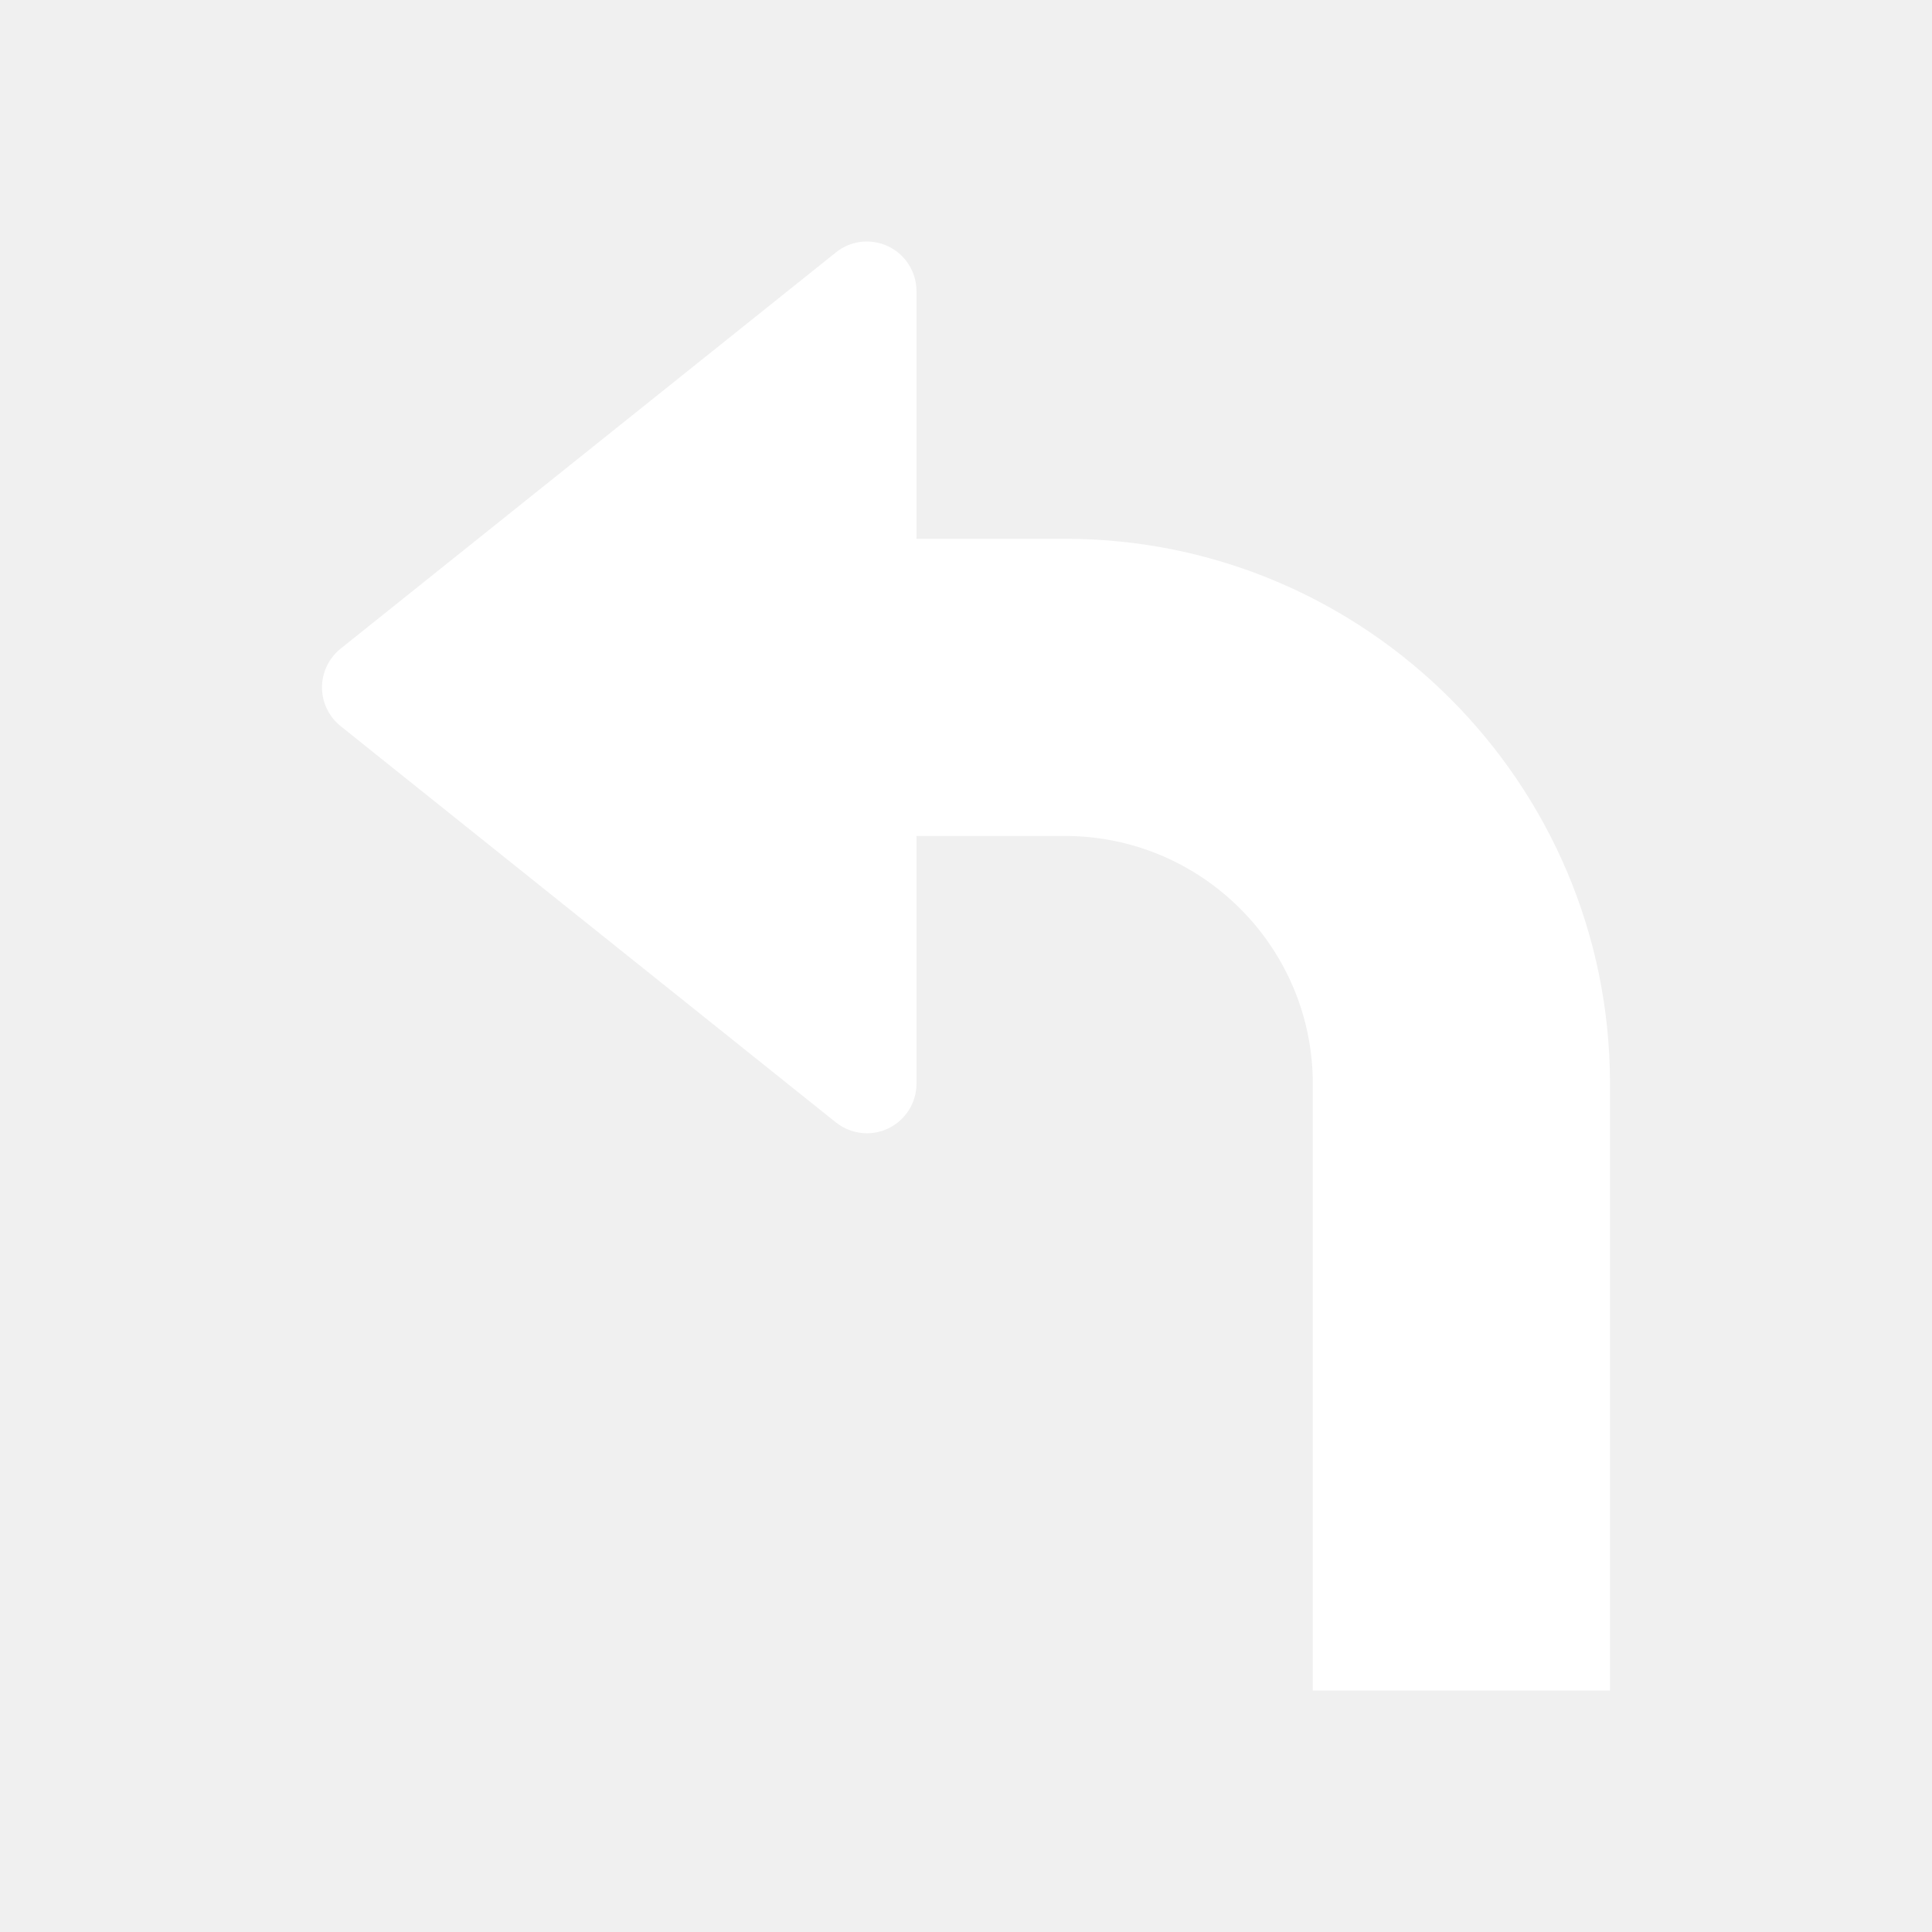
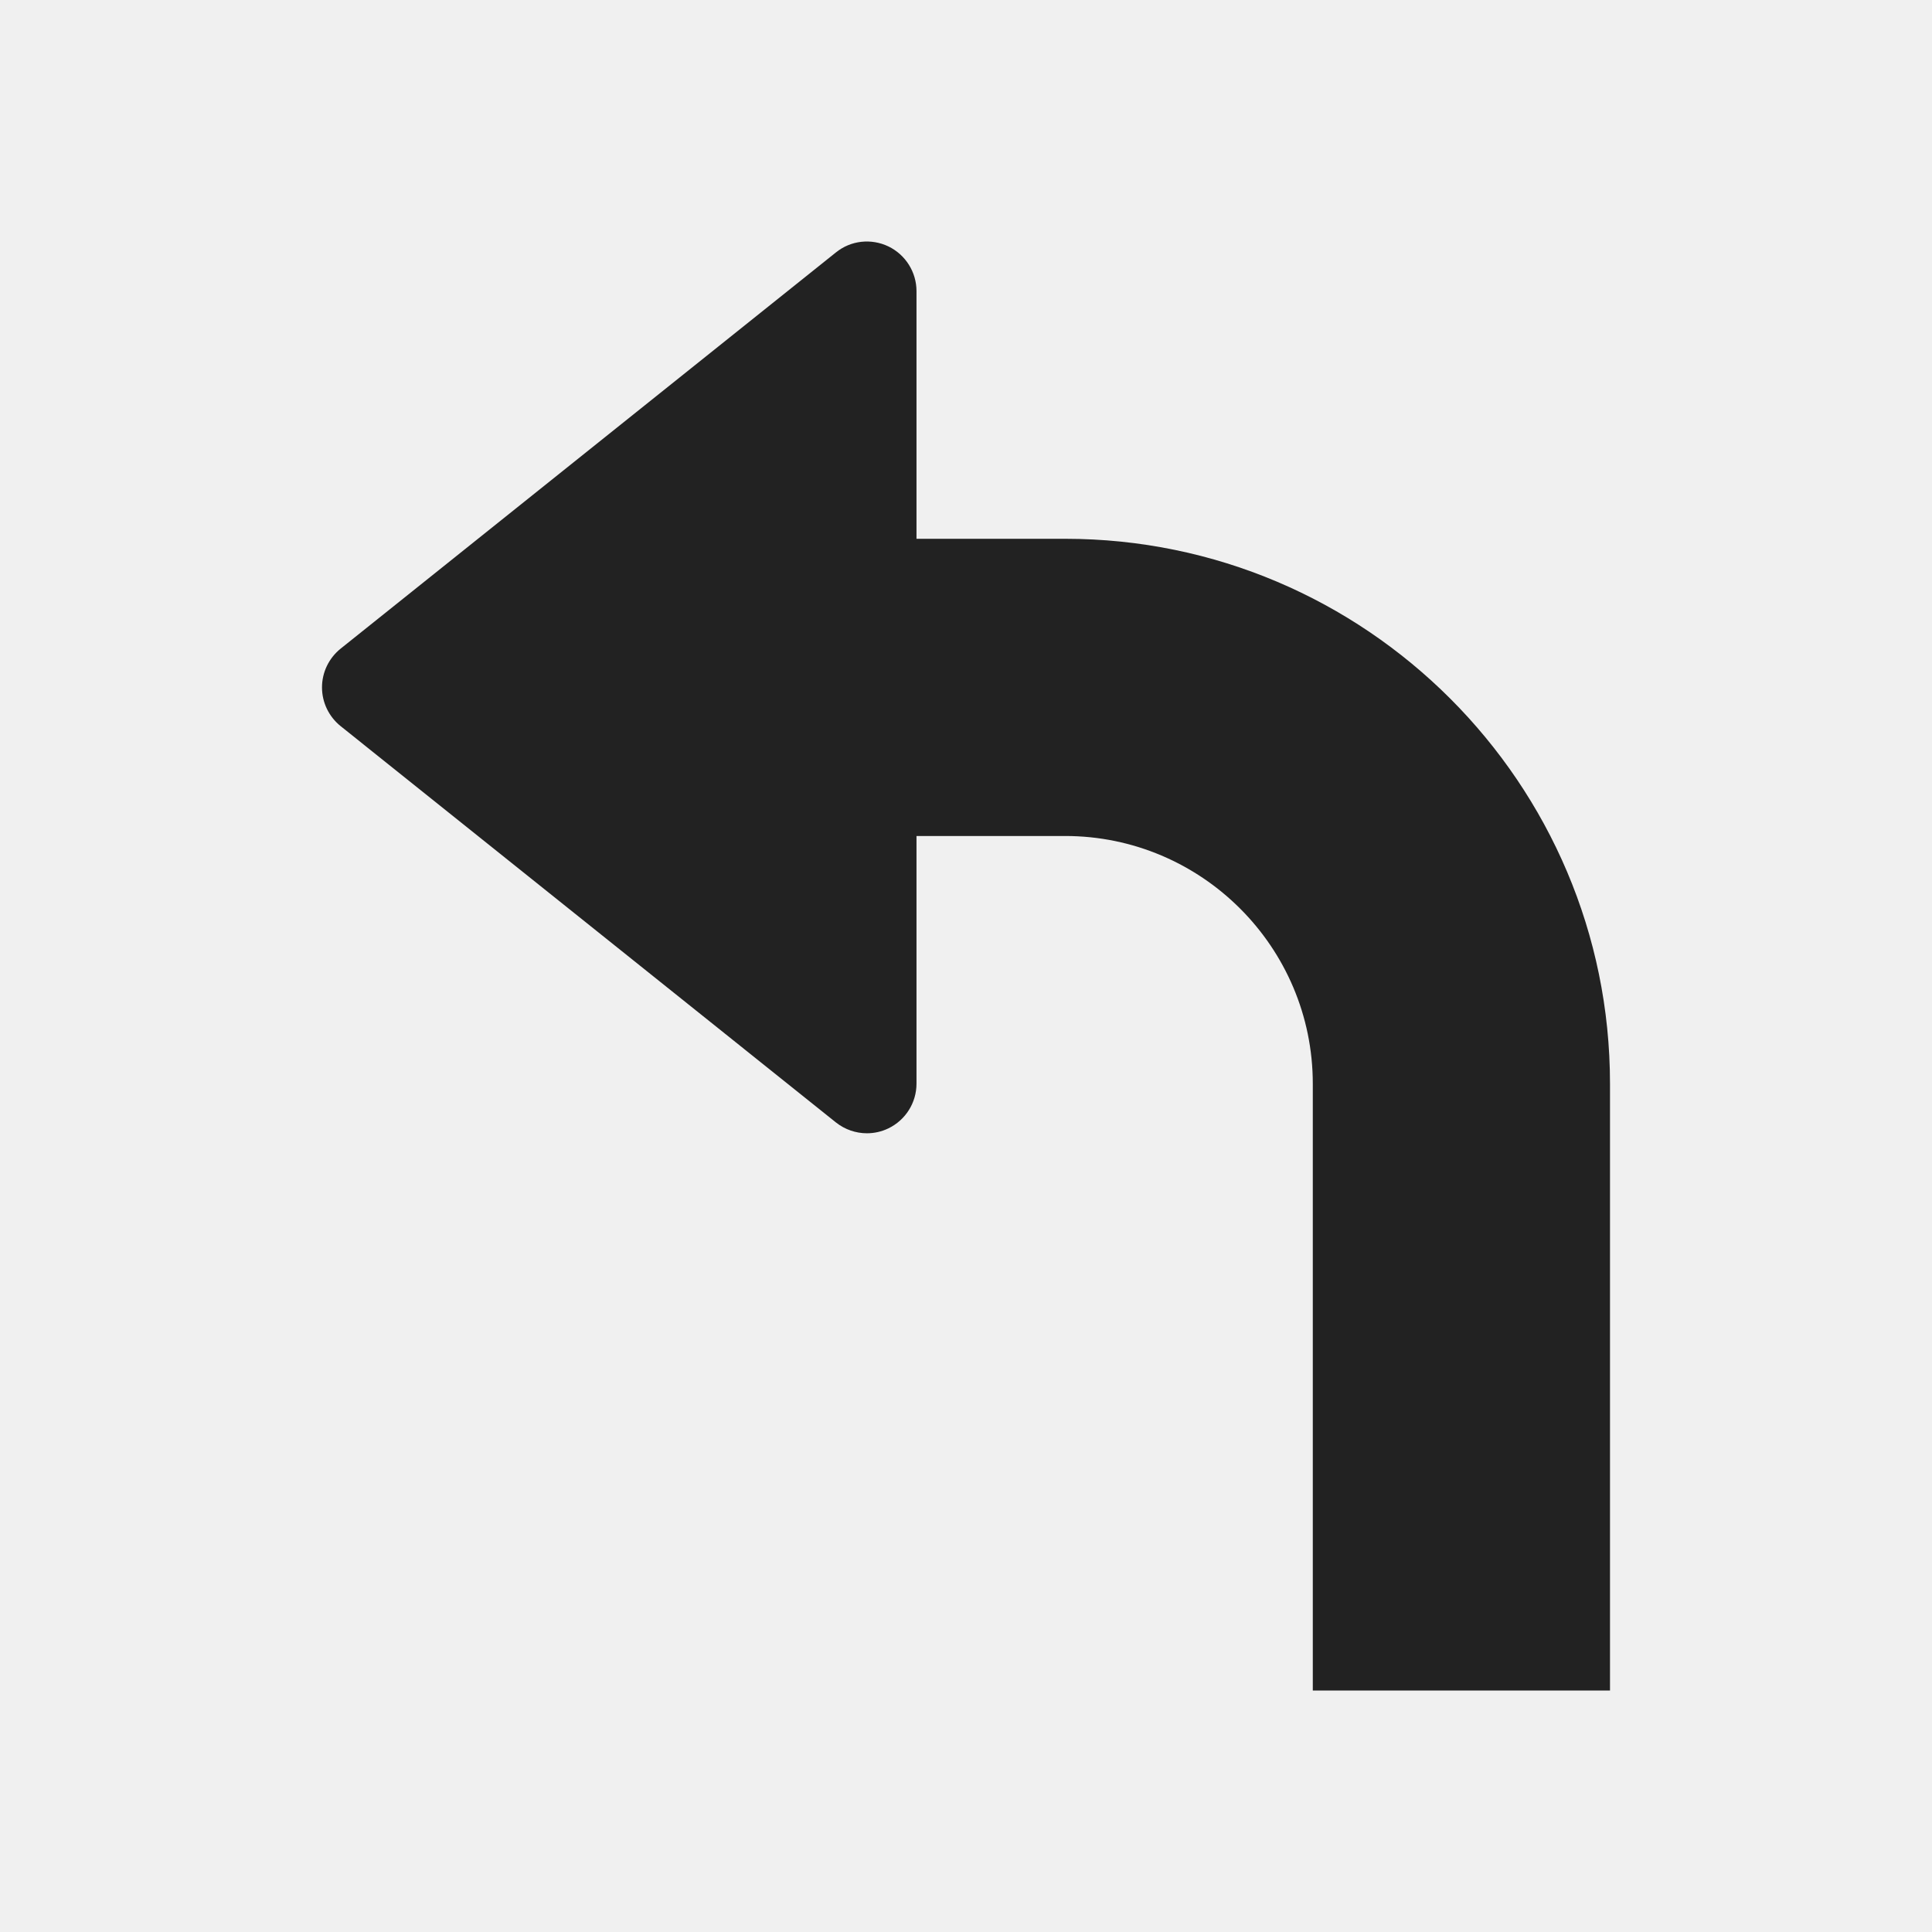
<svg xmlns="http://www.w3.org/2000/svg" width="24" height="24" viewBox="0 0 24 24" fill="none">
-   <path d="M13.231 6.693H11.385V3.616C11.385 3.38 11.249 3.164 11.036 3.061C10.822 2.959 10.57 2.986 10.385 3.135L4.231 8.058C4.085 8.176 4 8.352 4 8.539C4 8.726 4.085 8.902 4.231 9.02L10.385 13.944C10.496 14.032 10.633 14.078 10.769 14.078C10.86 14.078 10.951 14.058 11.036 14.017C11.249 13.914 11.385 13.699 11.385 13.462V10.385H13.231C14.928 10.385 16.308 11.766 16.308 13.462V21H20V13.462C20 9.729 16.962 6.693 13.231 6.693Z" fill="white" />
+   <path d="M13.231 6.693H11.385V3.616C11.385 3.38 11.249 3.164 11.036 3.061C10.822 2.959 10.57 2.986 10.385 3.135L4.231 8.058C4.085 8.176 4 8.352 4 8.539C4 8.726 4.085 8.902 4.231 9.02L10.385 13.944C10.496 14.032 10.633 14.078 10.769 14.078C10.86 14.078 10.951 14.058 11.036 14.017C11.249 13.914 11.385 13.699 11.385 13.462V10.385H13.231C14.928 10.385 16.308 11.766 16.308 13.462V21H20V13.462C20 9.729 16.962 6.693 13.231 6.693Z" fill="#222222" />
</svg>
